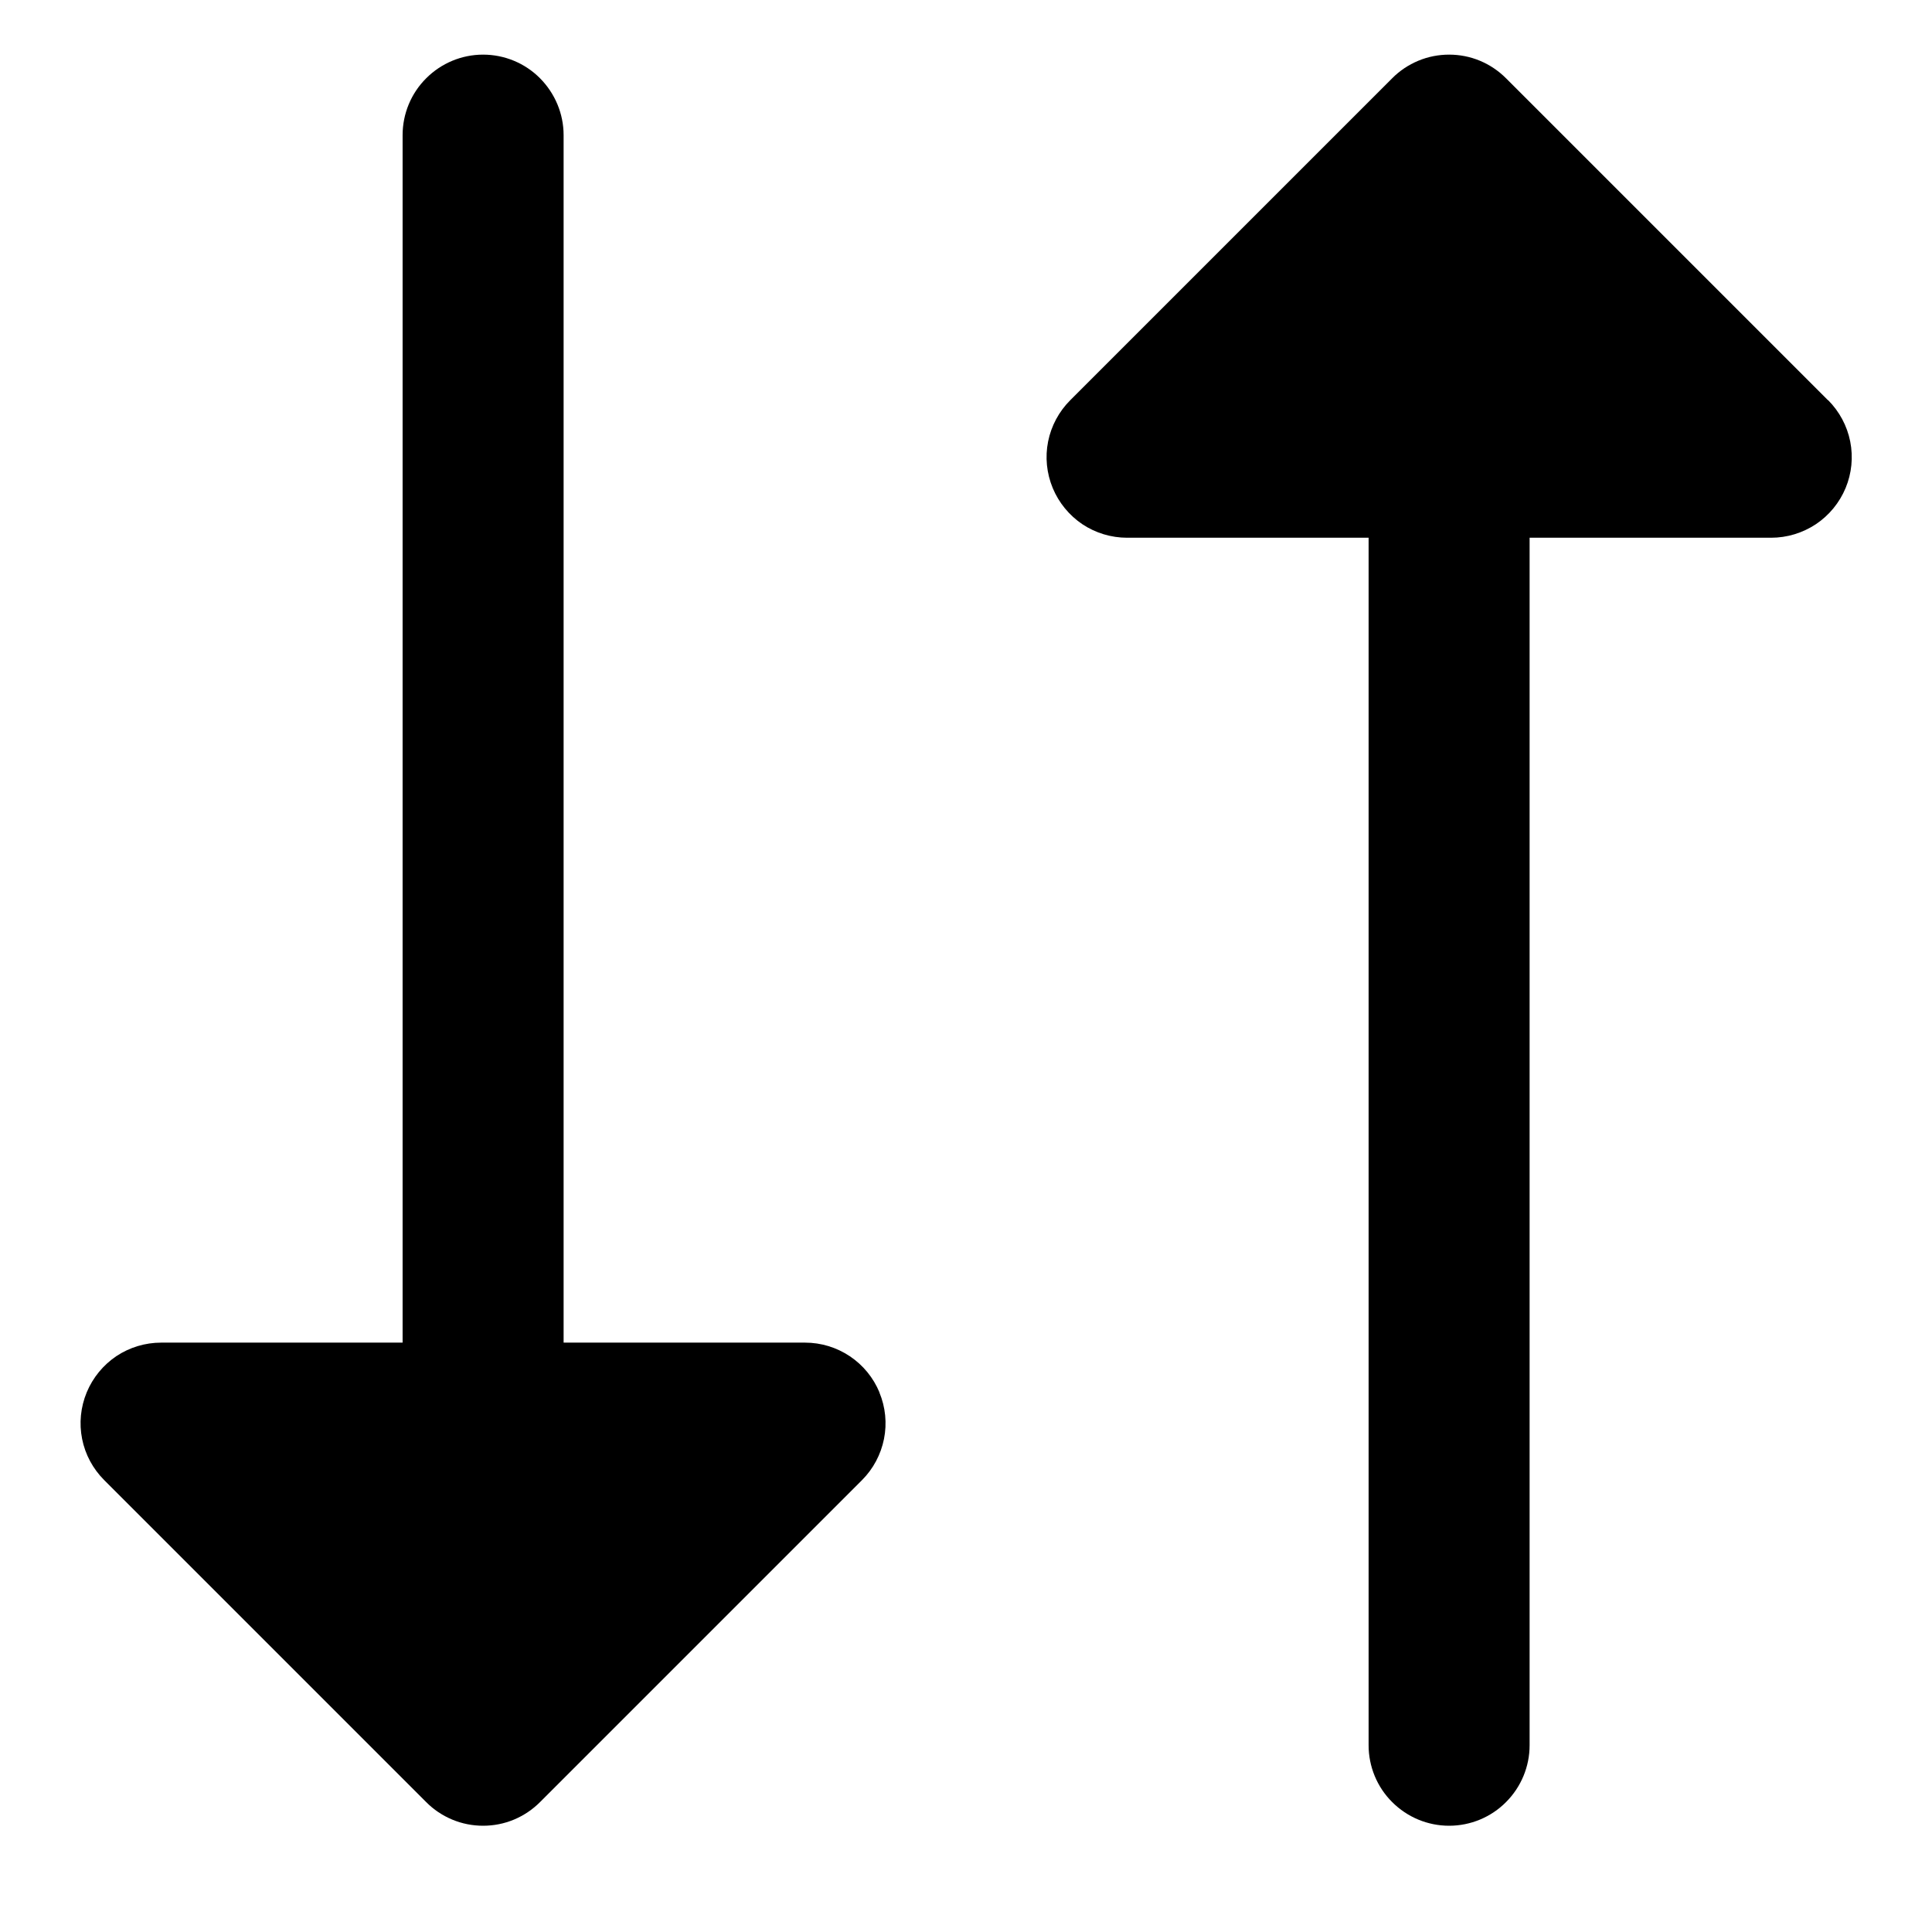
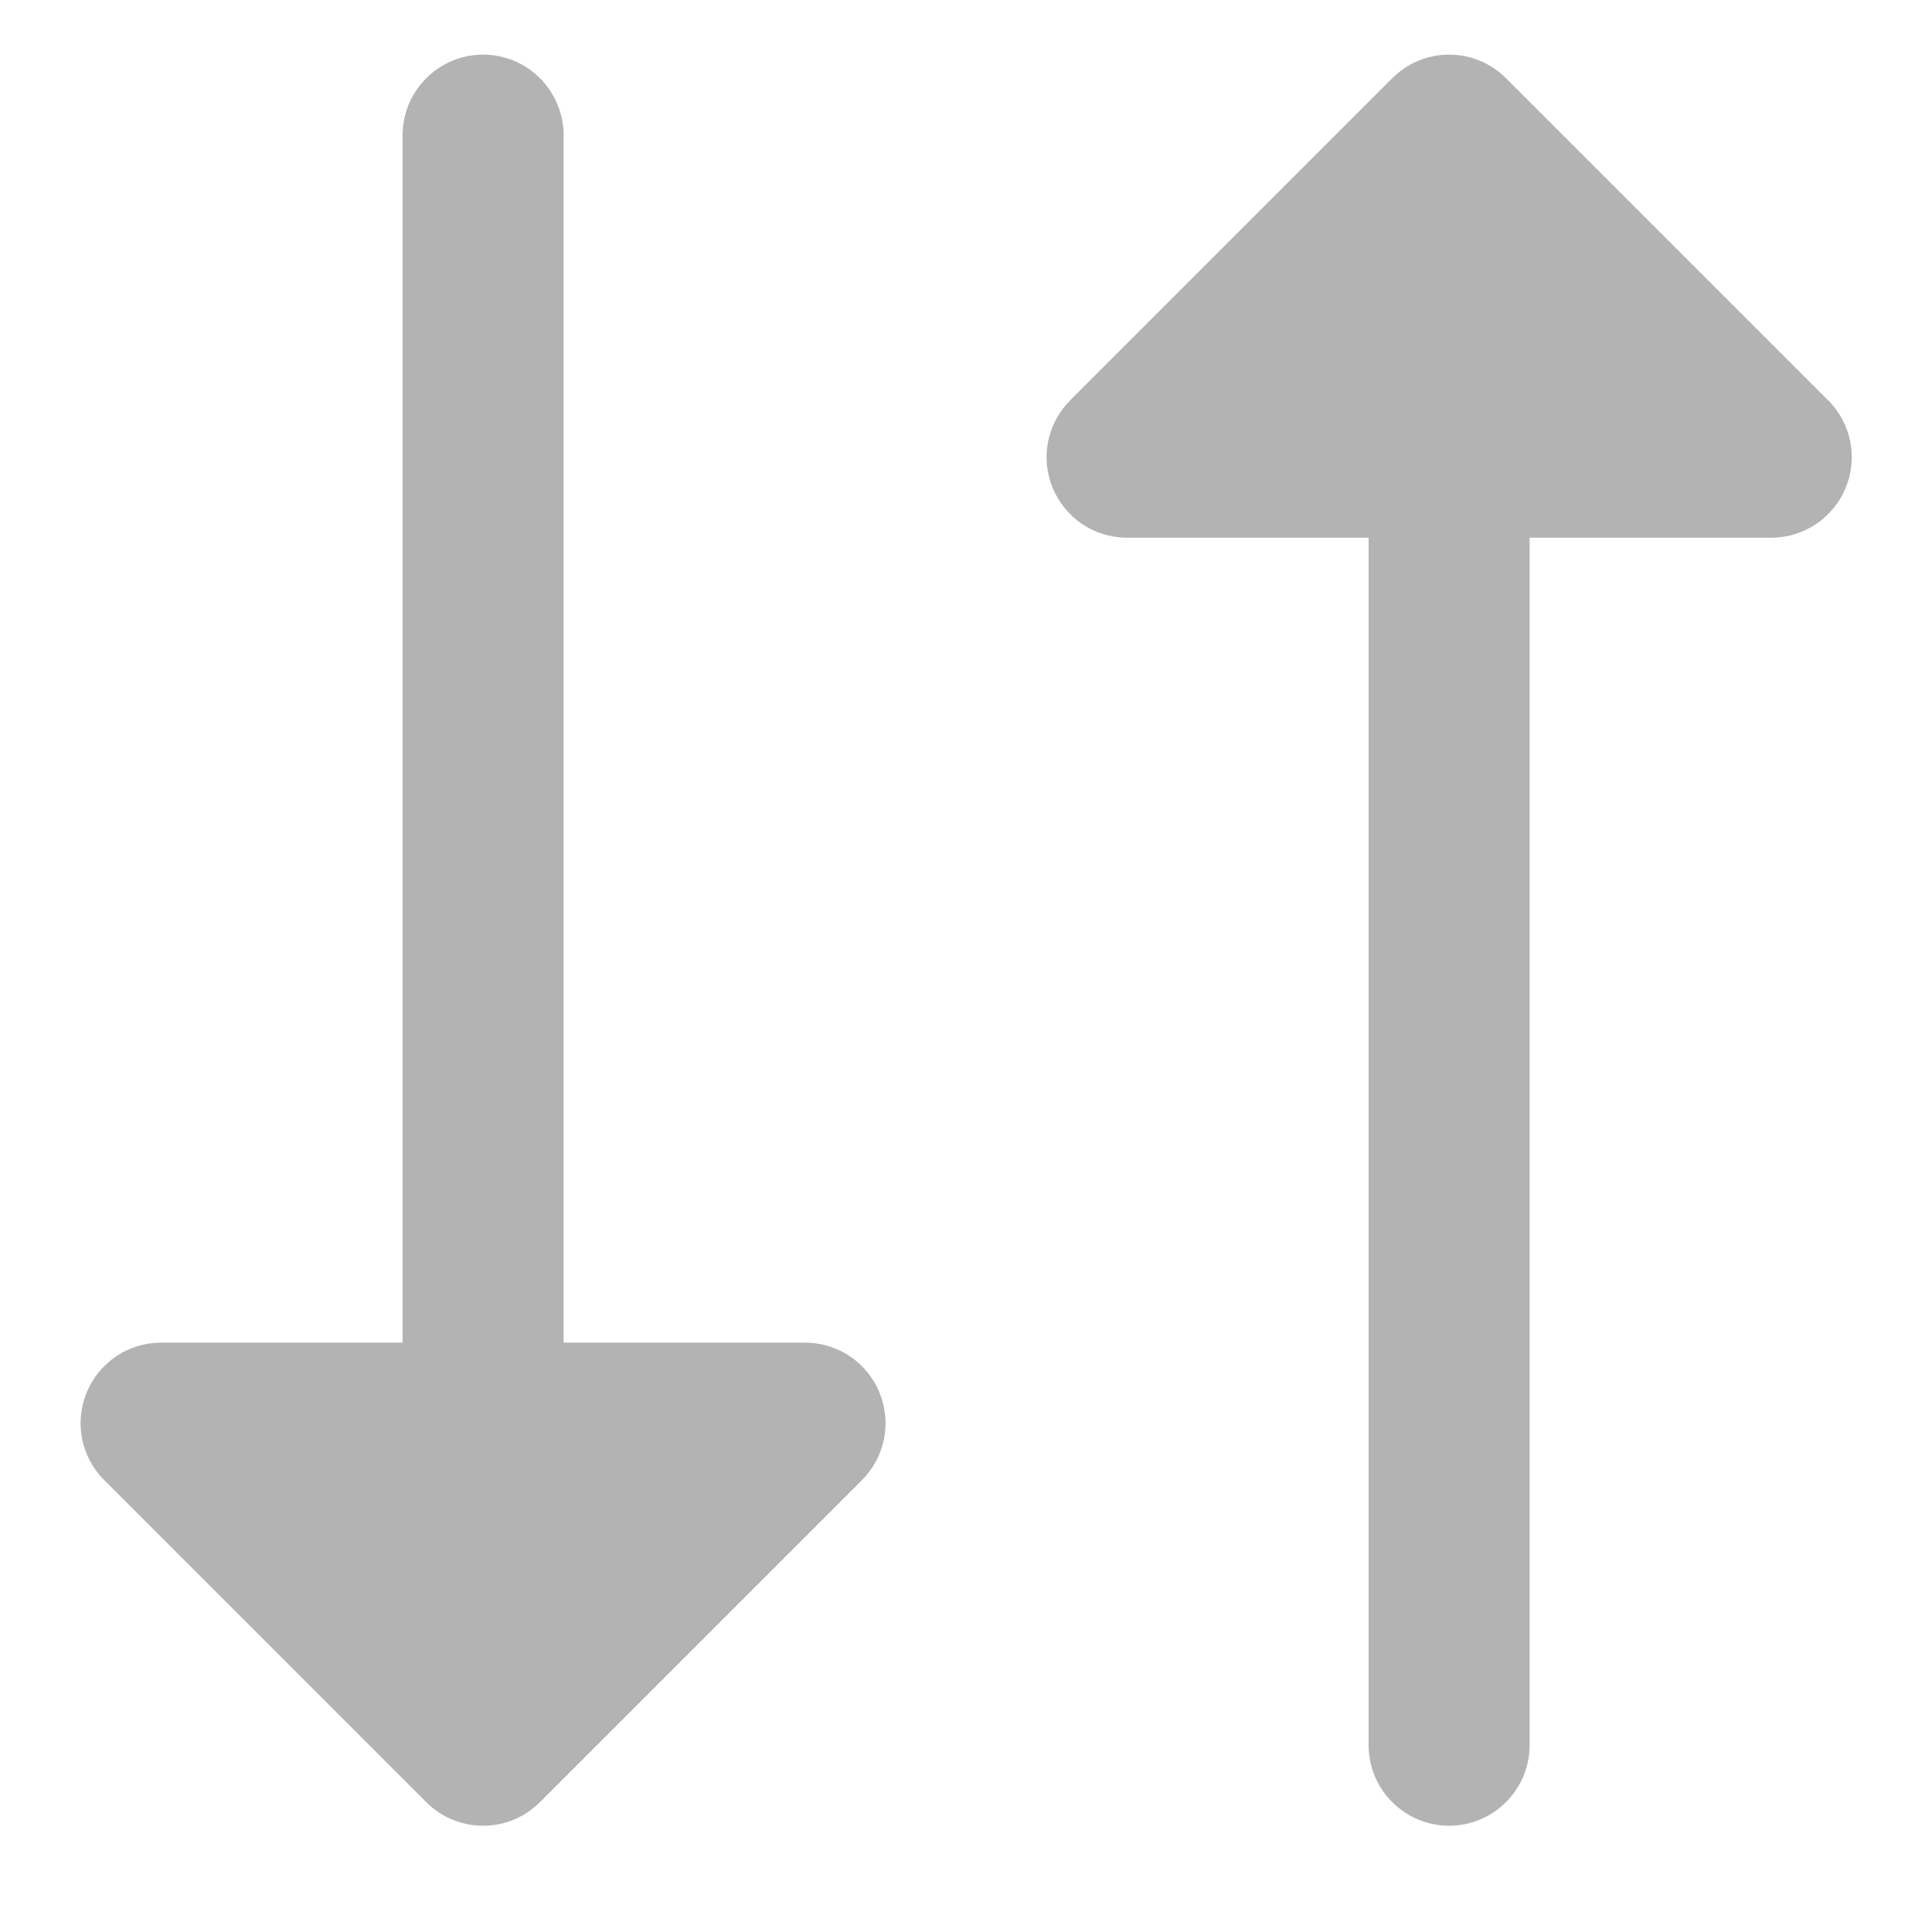
<svg xmlns="http://www.w3.org/2000/svg" fill="none" height="18" viewBox="0 0 18 18" width="18">
-   <path d="m8.193 12.973c.057.137.072.288.043.433s-.1.279-.205.384l-3 3c-.07.07-.152.125-.243.163-.091.038-.189.057-.287.057s-.196-.019-.287-.057c-.091-.038-.174-.093-.243-.163l-3-3c-.105-.105-.177-.238-.206-.384-.029-.146-.014-.296.043-.434.057-.137.153-.254.276-.337.123-.082.269-.126.417-.126h2.25v-11.25c0-.199.079-.39.22-.53.141-.141.331-.22.53-.22.199 0 .39.079.53.22s.22.331.22.53v11.25h2.25c.148 0 .293.044.417.127s.219.2.276.337zm8.838-9.244-3-3c-.07-.07-.152-.125-.243-.163-.091-.038-.189-.057-.287-.057s-.196.019-.287.057c-.091.038-.174.093-.243.163l-3 3c-.105.105-.177.239-.206.384-.029.146-.014.296.043.434.057.137.153.254.276.337.123.082.269.126.417.126h2.25v11.25c0 .199.079.39.22.53.141.141.331.22.53.22s.39-.079.53-.22c.141-.141.22-.331.22-.53v-11.25h2.25c.148 0.0.293-.044.417-.126.123-.082.22-.2.277-.337.057-.137.072-.288.043-.434-.029-.146-.101-.279-.205-.384z" fill="currentColor" />
+   <path d="m8.193 12.973c.057.137.072.288.043.433s-.1.279-.205.384l-3 3c-.07.07-.152.125-.243.163-.091.038-.189.057-.287.057s-.196-.019-.287-.057c-.091-.038-.174-.093-.243-.163l-3-3c-.105-.105-.177-.238-.206-.384-.029-.146-.014-.296.043-.434.057-.137.153-.254.276-.337.123-.082.269-.126.417-.126h2.25v-11.25c0-.199.079-.39.22-.53.141-.141.331-.22.53-.22.199 0 .39.079.53.22s.22.331.22.53v11.25h2.25c.148 0 .293.044.417.127s.219.2.276.337zm8.838-9.244-3-3c-.07-.07-.152-.125-.243-.163-.091-.038-.189-.057-.287-.057s-.196.019-.287.057c-.091.038-.174.093-.243.163l-3 3c-.105.105-.177.239-.206.384-.029.146-.014.296.043.434.057.137.153.254.276.337.123.082.269.126.417.126h2.25v11.25c0 .199.079.39.22.53.141.141.331.22.53.22s.39-.079.53-.22c.141-.141.22-.331.22-.53v-11.25h2.25c.148 0.0.293-.044.417-.126.123-.082.22-.2.277-.337.057-.137.072-.288.043-.434-.029-.146-.101-.279-.205-.384z" fill="#b3b3b3" />
</svg>
